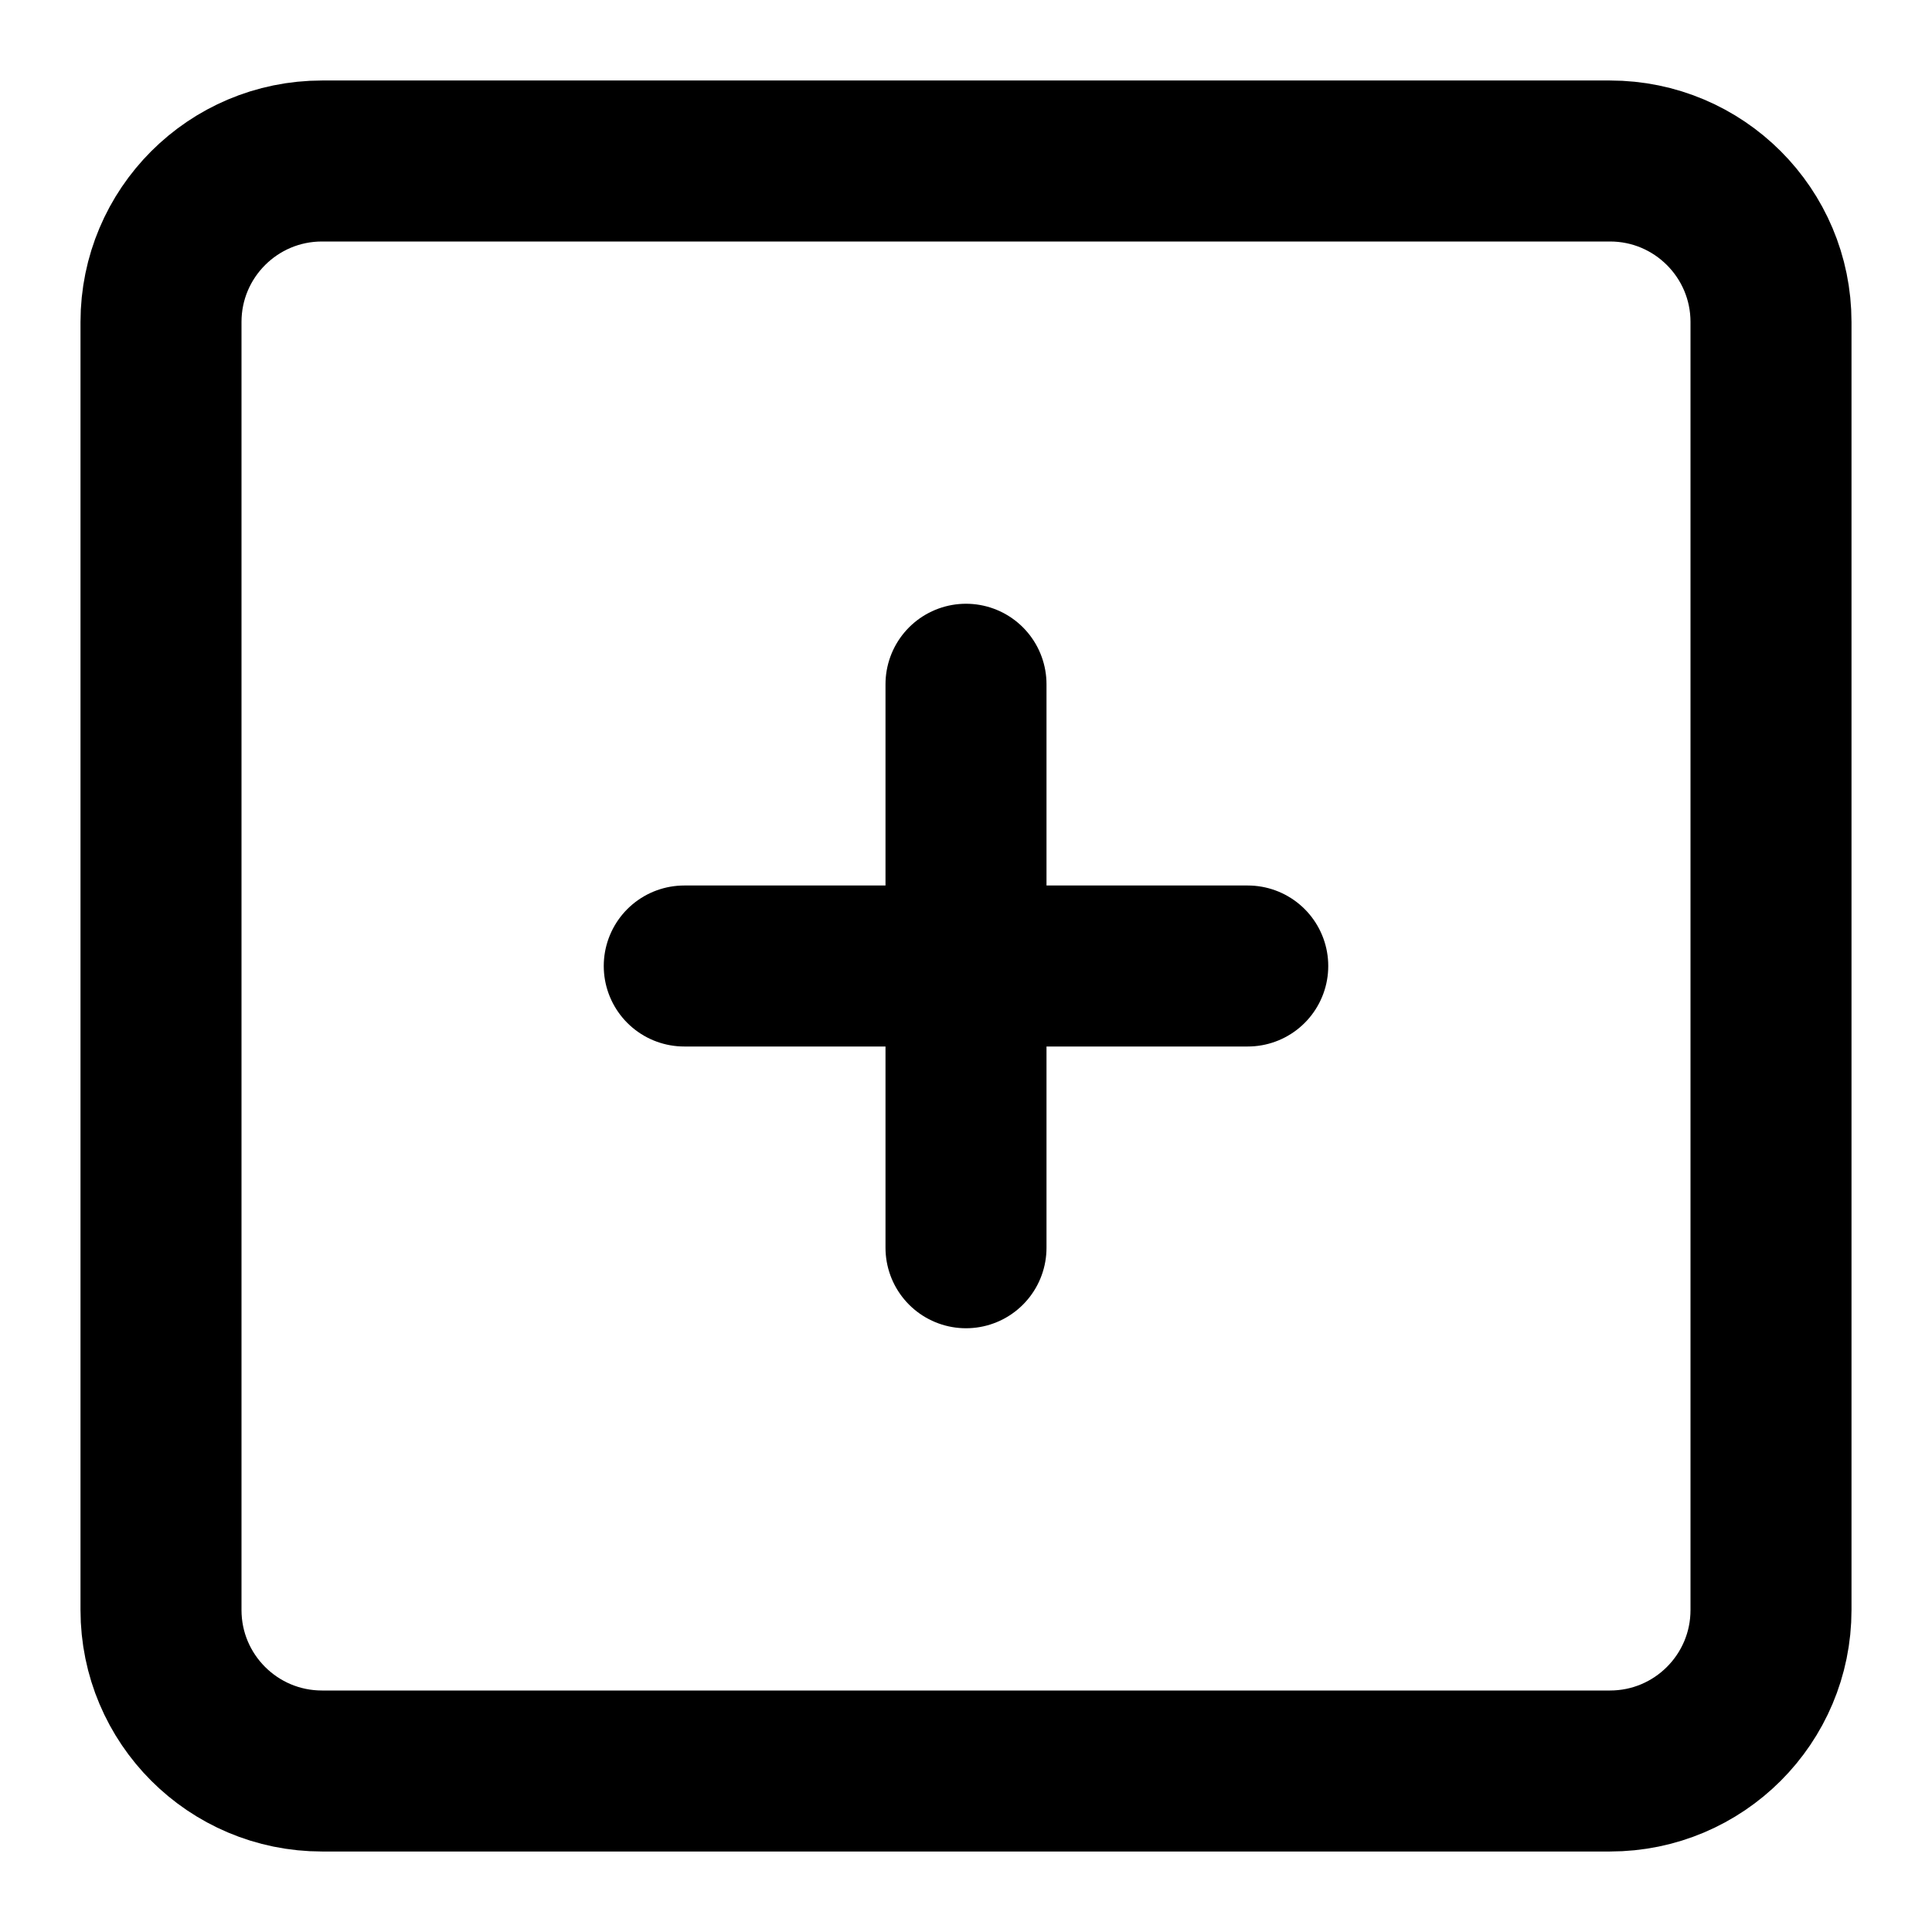
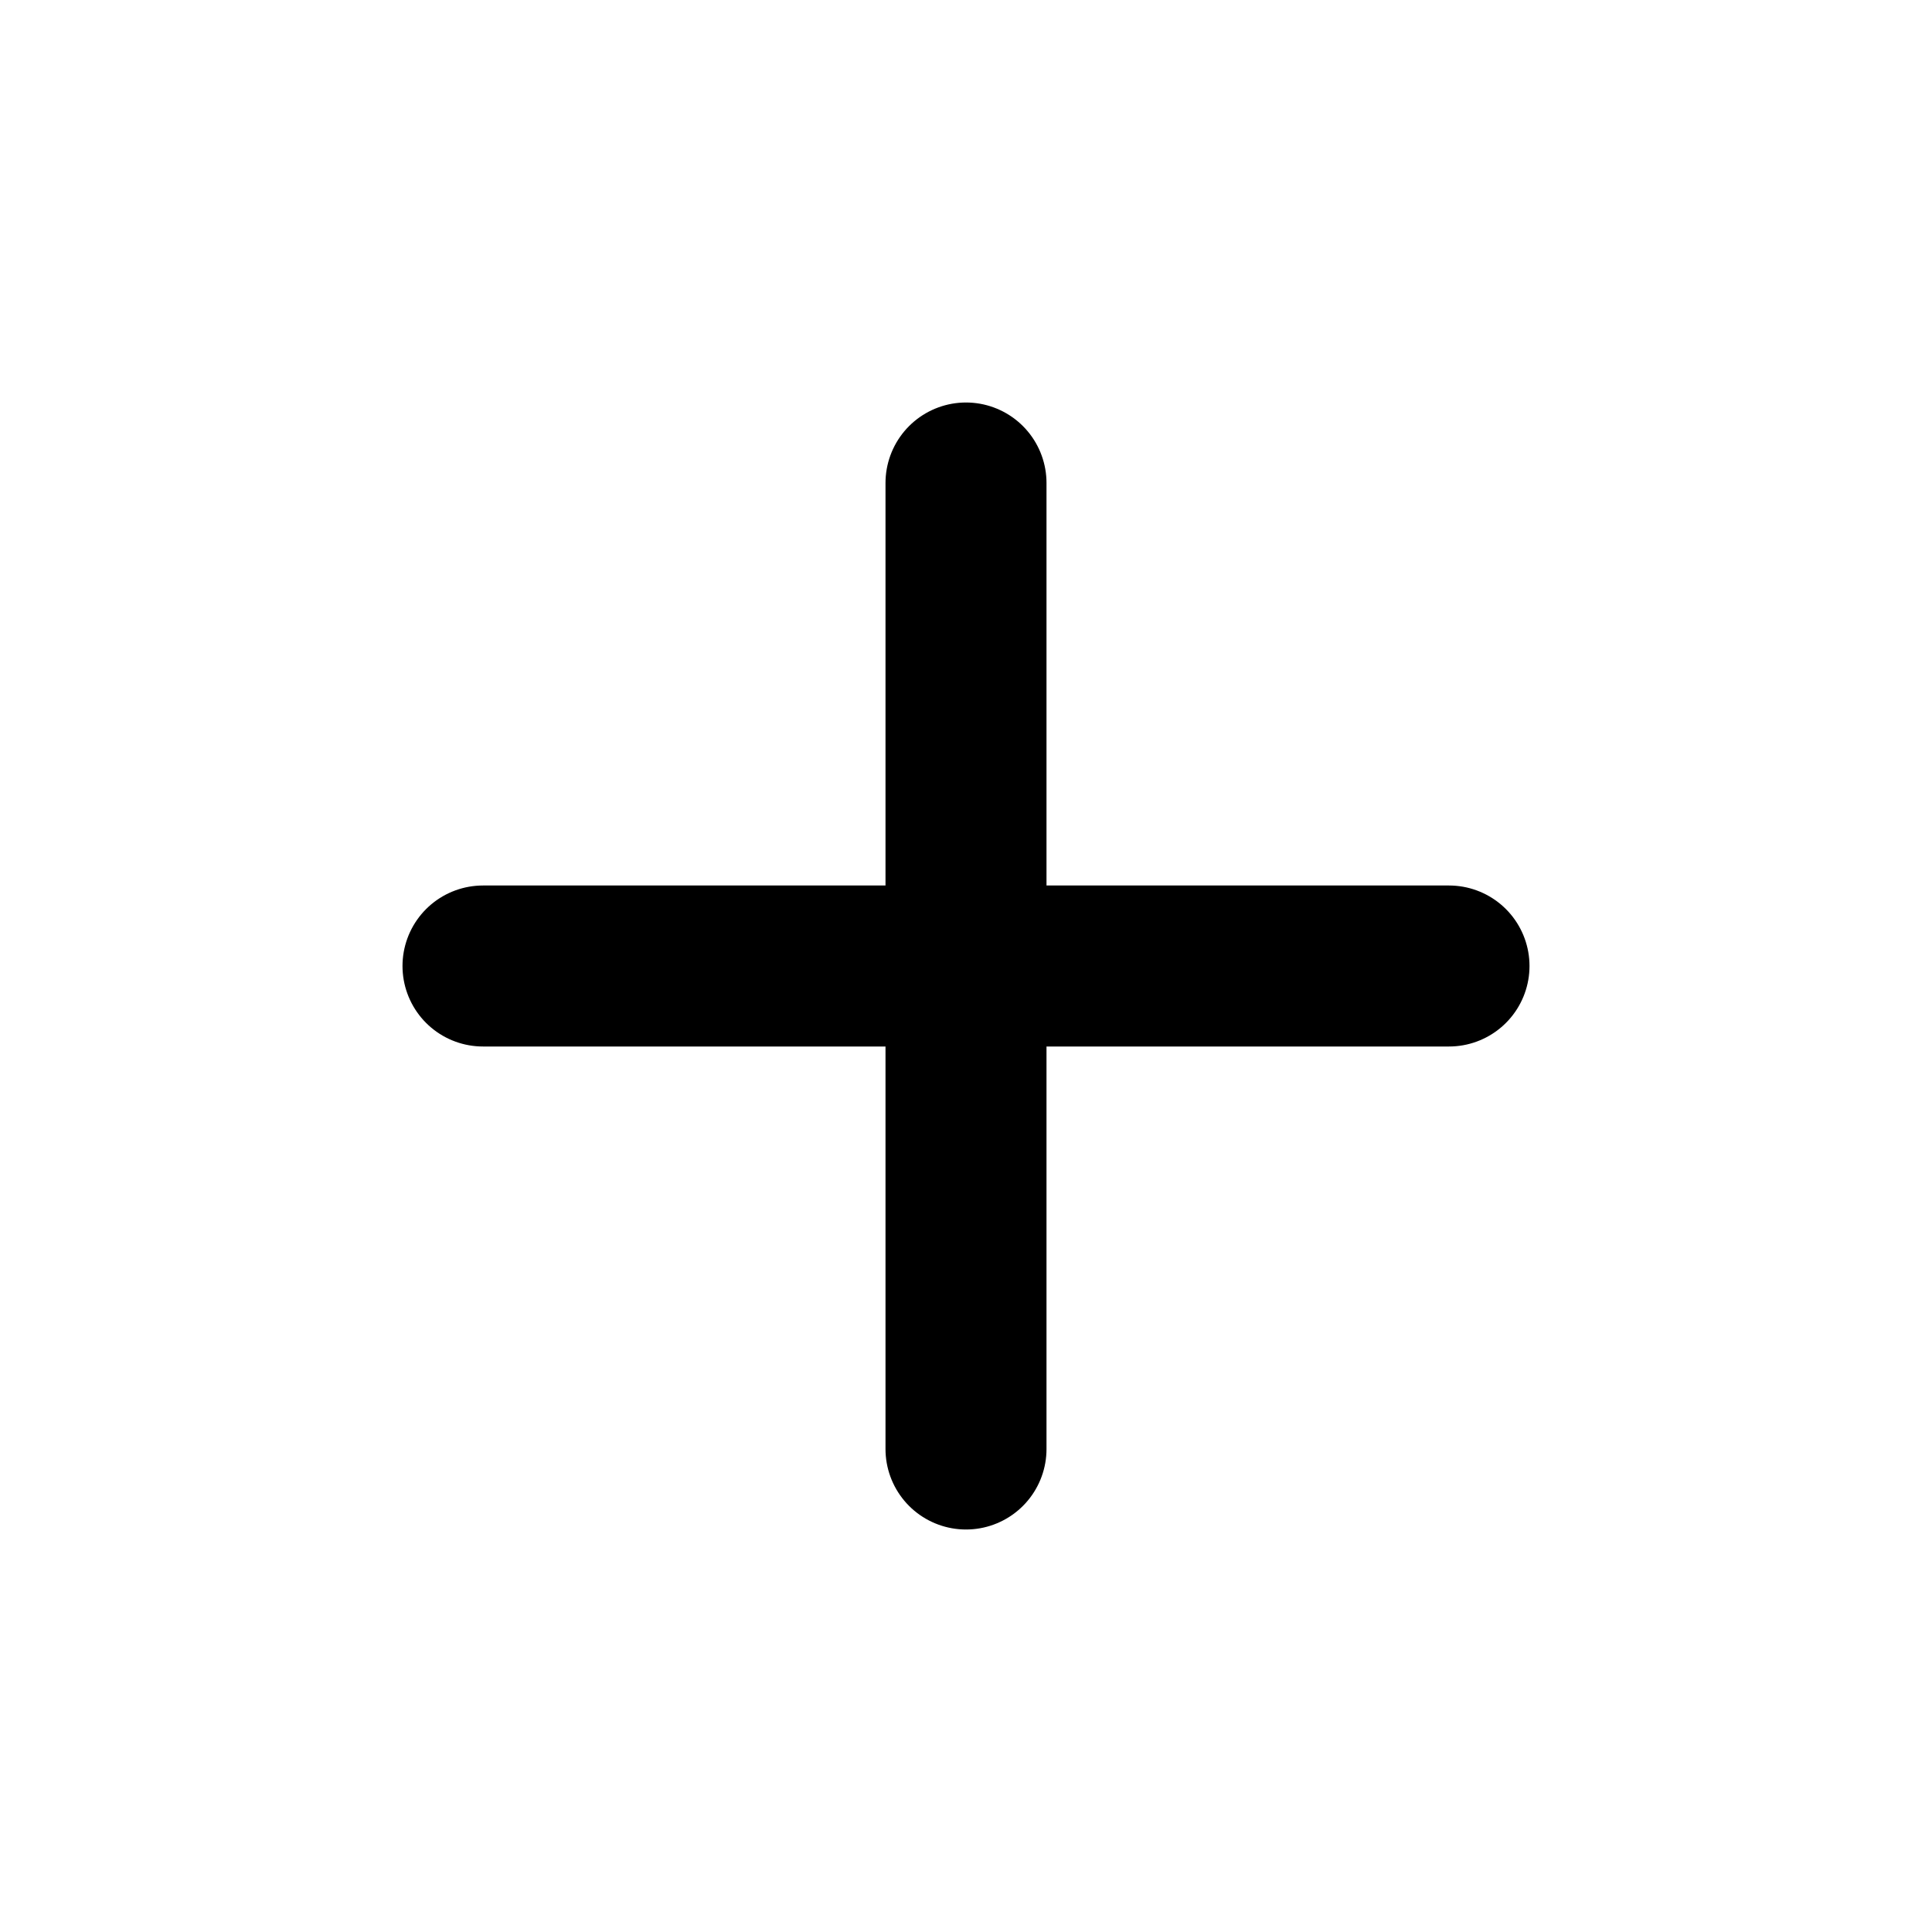
- <svg xmlns="http://www.w3.org/2000/svg" width="800px" height="800px" viewBox="0 0 24 24">
-   <g id="Complete">
-     <g id="add-square">
-       <g>
-         <rect data-name="--Rectangle" fill="none" height="20" id="_--Rectangle" rx="2" ry="2" stroke="#000000" stroke-linecap="round" stroke-linejoin="round" stroke-width="2" width="20" x="2" y="2" />
-         <line fill="none" stroke="#000000" stroke-linecap="round" stroke-linejoin="round" stroke-width="2" x1="15.5" x2="8.5" y1="12" y2="12" />
-         <line fill="none" stroke="#000000" stroke-linecap="round" stroke-linejoin="round" stroke-width="2" x1="12" x2="12" y1="15.5" y2="8.5" />
-       </g>
-     </g>
+ <svg xmlns="http://www.w3.org/2000/svg" width="800px" height="800px" viewBox="0 0 24 24" fill="none">
+   <g id="Edit / Add_Plus">
+     <path id="Vector" d="M6 12H12M12 12H18M12 12V18M12 12V6" stroke="#000000" stroke-width="2" stroke-linecap="round" stroke-linejoin="round" />
  </g>
</svg>
